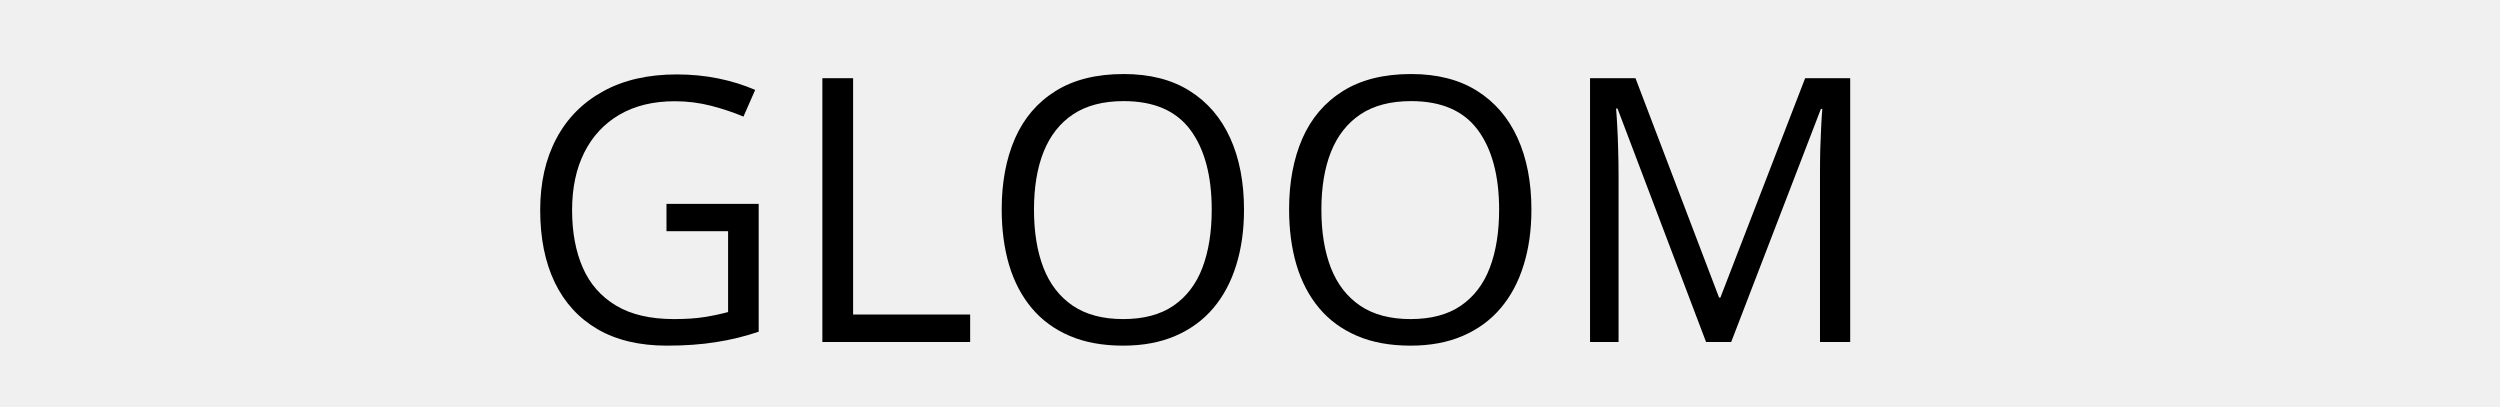
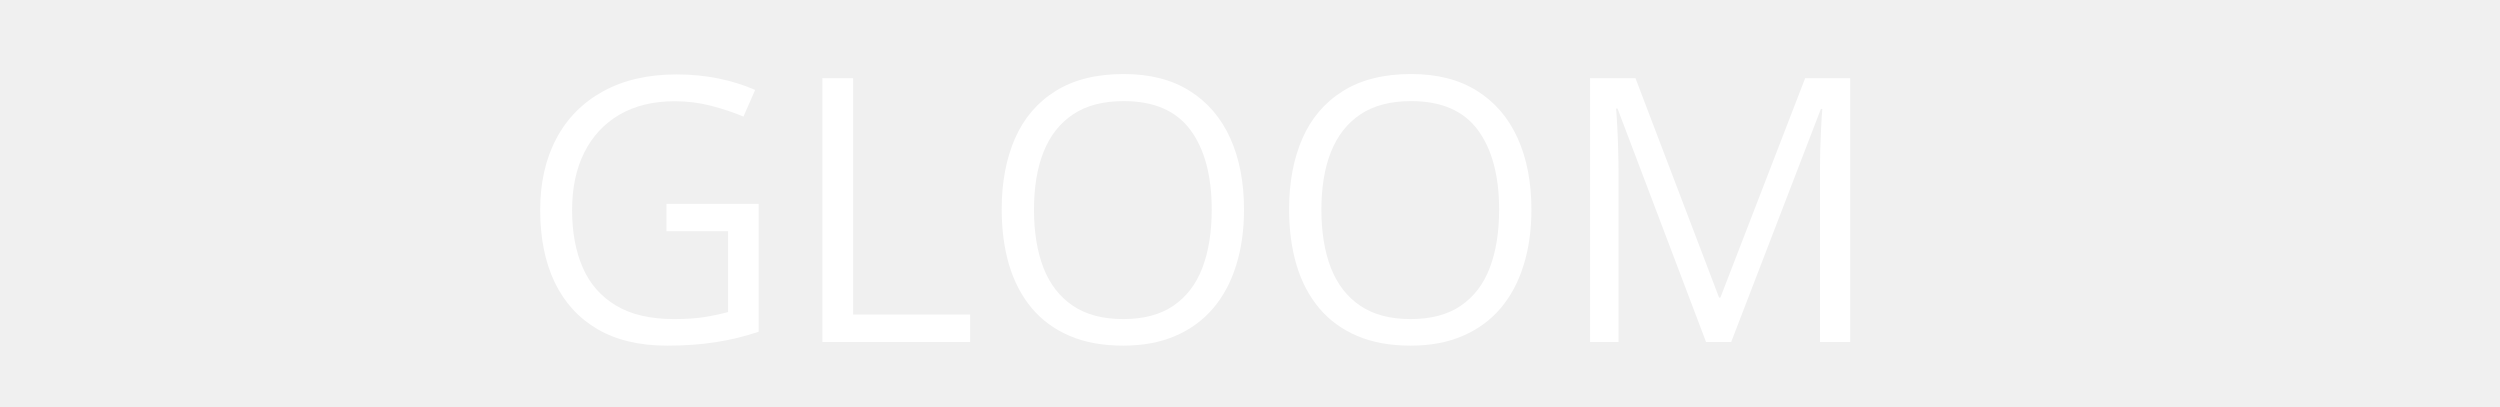
<svg xmlns="http://www.w3.org/2000/svg" width="400" zoomAndPan="magnify" viewBox="0 0 300 48.75" height="65" preserveAspectRatio="xMidYMid meet" version="1.0">
  <defs>
    <g />
  </defs>
-   <g fill="#000000" fill-opacity="1">
+   <g fill="#ffffff" fill-opacity="1">
    <g transform="translate(62.1198, 41.03954)">
      <g>
        <path d="M 17.859 -16.578 L 28.922 -16.578 L 28.922 -1.234 C 27.266 -0.672 25.555 -0.254 23.797 0.016 C 22.047 0.297 20.086 0.438 17.922 0.438 C 14.629 0.438 11.852 -0.219 9.594 -1.531 C 7.344 -2.844 5.629 -4.711 4.453 -7.141 C 3.285 -9.578 2.703 -12.473 2.703 -15.828 C 2.703 -19.109 3.348 -21.969 4.641 -24.406 C 5.93 -26.844 7.801 -28.734 10.25 -30.078 C 12.695 -31.43 15.641 -32.109 19.078 -32.109 C 20.836 -32.109 22.504 -31.945 24.078 -31.625 C 25.66 -31.301 27.133 -30.844 28.5 -30.25 L 27.094 -27.047 C 25.914 -27.547 24.625 -27.977 23.219 -28.344 C 21.812 -28.707 20.359 -28.891 18.859 -28.891 C 16.273 -28.891 14.062 -28.352 12.219 -27.281 C 10.383 -26.207 8.977 -24.695 8 -22.75 C 7.02 -20.801 6.531 -18.492 6.531 -15.828 C 6.531 -13.18 6.957 -10.879 7.812 -8.922 C 8.664 -6.973 9.992 -5.457 11.797 -4.375 C 13.598 -3.289 15.922 -2.75 18.766 -2.75 C 20.203 -2.75 21.43 -2.832 22.453 -3 C 23.473 -3.164 24.406 -3.363 25.25 -3.594 L 25.25 -13.297 L 17.859 -13.297 Z M 17.859 -16.578 " />
      </g>
    </g>
  </g>
-   <g fill="#000000" fill-opacity="1">
+   <g fill="#ffffff" fill-opacity="1">
    <g transform="translate(94.35653, 41.03954)">
      <g>
        <path d="M 4.328 0 L 4.328 -31.656 L 8.016 -31.656 L 8.016 -3.297 L 22.062 -3.297 L 22.062 0 Z M 4.328 0 " />
      </g>
    </g>
  </g>
-   <g fill="#000000" fill-opacity="1">
+   <g fill="#ffffff" fill-opacity="1">
    <g transform="translate(117.5003, 41.03954)">
      <g>
        <path d="M 31.781 -15.875 C 31.781 -13.438 31.469 -11.219 30.844 -9.219 C 30.227 -7.219 29.312 -5.5 28.094 -4.062 C 26.875 -2.625 25.359 -1.516 23.547 -0.734 C 21.742 0.047 19.656 0.438 17.281 0.438 C 14.82 0.438 12.68 0.047 10.859 -0.734 C 9.035 -1.516 7.52 -2.625 6.312 -4.062 C 5.102 -5.508 4.195 -7.234 3.594 -9.234 C 3 -11.242 2.703 -13.473 2.703 -15.922 C 2.703 -19.148 3.234 -21.984 4.297 -24.422 C 5.367 -26.859 6.988 -28.754 9.156 -30.109 C 11.332 -31.473 14.062 -32.156 17.344 -32.156 C 20.477 -32.156 23.113 -31.484 25.25 -30.141 C 27.395 -28.797 29.02 -26.906 30.125 -24.469 C 31.227 -22.039 31.781 -19.176 31.781 -15.875 Z M 6.578 -15.875 C 6.578 -13.188 6.957 -10.859 7.719 -8.891 C 8.488 -6.93 9.664 -5.414 11.25 -4.344 C 12.832 -3.281 14.844 -2.75 17.281 -2.75 C 19.727 -2.75 21.734 -3.281 23.297 -4.344 C 24.867 -5.414 26.031 -6.93 26.781 -8.891 C 27.531 -10.859 27.906 -13.188 27.906 -15.875 C 27.906 -19.957 27.051 -23.148 25.344 -25.453 C 23.633 -27.754 20.969 -28.906 17.344 -28.906 C 14.883 -28.906 12.863 -28.379 11.281 -27.328 C 9.695 -26.273 8.516 -24.773 7.734 -22.828 C 6.961 -20.891 6.578 -18.57 6.578 -15.875 Z M 6.578 -15.875 " />
      </g>
    </g>
  </g>
-   <g fill="#000000" fill-opacity="1">
+   <g fill="#ffffff" fill-opacity="1">
    <g transform="translate(151.9886, 41.03954)">
      <g>
        <path d="M 31.781 -15.875 C 31.781 -13.438 31.469 -11.219 30.844 -9.219 C 30.227 -7.219 29.312 -5.5 28.094 -4.062 C 26.875 -2.625 25.359 -1.516 23.547 -0.734 C 21.742 0.047 19.656 0.438 17.281 0.438 C 14.82 0.438 12.68 0.047 10.859 -0.734 C 9.035 -1.516 7.52 -2.625 6.312 -4.062 C 5.102 -5.508 4.195 -7.234 3.594 -9.234 C 3 -11.242 2.703 -13.473 2.703 -15.922 C 2.703 -19.148 3.234 -21.984 4.297 -24.422 C 5.367 -26.859 6.988 -28.754 9.156 -30.109 C 11.332 -31.473 14.062 -32.156 17.344 -32.156 C 20.477 -32.156 23.113 -31.484 25.25 -30.141 C 27.395 -28.797 29.02 -26.906 30.125 -24.469 C 31.227 -22.039 31.781 -19.176 31.781 -15.875 Z M 6.578 -15.875 C 6.578 -13.188 6.957 -10.859 7.719 -8.891 C 8.488 -6.93 9.664 -5.414 11.25 -4.344 C 12.832 -3.281 14.844 -2.75 17.281 -2.75 C 19.727 -2.75 21.734 -3.281 23.297 -4.344 C 24.867 -5.414 26.031 -6.93 26.781 -8.891 C 27.531 -10.859 27.906 -13.188 27.906 -15.875 C 27.906 -19.957 27.051 -23.148 25.344 -25.453 C 23.633 -27.754 20.969 -28.906 17.344 -28.906 C 14.883 -28.906 12.863 -28.379 11.281 -27.328 C 9.695 -26.273 8.516 -24.773 7.734 -22.828 C 6.961 -20.891 6.578 -18.57 6.578 -15.875 Z M 6.578 -15.875 " />
      </g>
    </g>
  </g>
-   <g fill="#000000" fill-opacity="1">
+   <g fill="#ffffff" fill-opacity="1">
    <g transform="translate(186.4769, 41.03954)">
      <g>
        <path d="M 18.25 0 L 7.625 -28.016 L 7.453 -28.016 C 7.504 -27.422 7.551 -26.695 7.594 -25.844 C 7.645 -25 7.68 -24.07 7.703 -23.062 C 7.734 -22.062 7.75 -21.039 7.75 -20 L 7.75 0 L 4.328 0 L 4.328 -31.656 L 9.781 -31.656 L 19.812 -5.328 L 19.969 -5.328 L 30.141 -31.656 L 35.547 -31.656 L 35.547 0 L 31.922 0 L 31.922 -20.266 C 31.922 -21.203 31.93 -22.145 31.953 -23.094 C 31.984 -24.039 32.02 -24.938 32.062 -25.781 C 32.102 -26.625 32.148 -27.352 32.203 -27.969 L 32.031 -27.969 L 21.266 0 Z M 18.25 0 " />
      </g>
    </g>
  </g>
-   <g fill="#000000" fill-opacity="1">
+   <g fill="#ffffff" fill-opacity="1">
    <g transform="translate(226.3596, 41.03954)">
      <g />
    </g>
  </g>
</svg>
